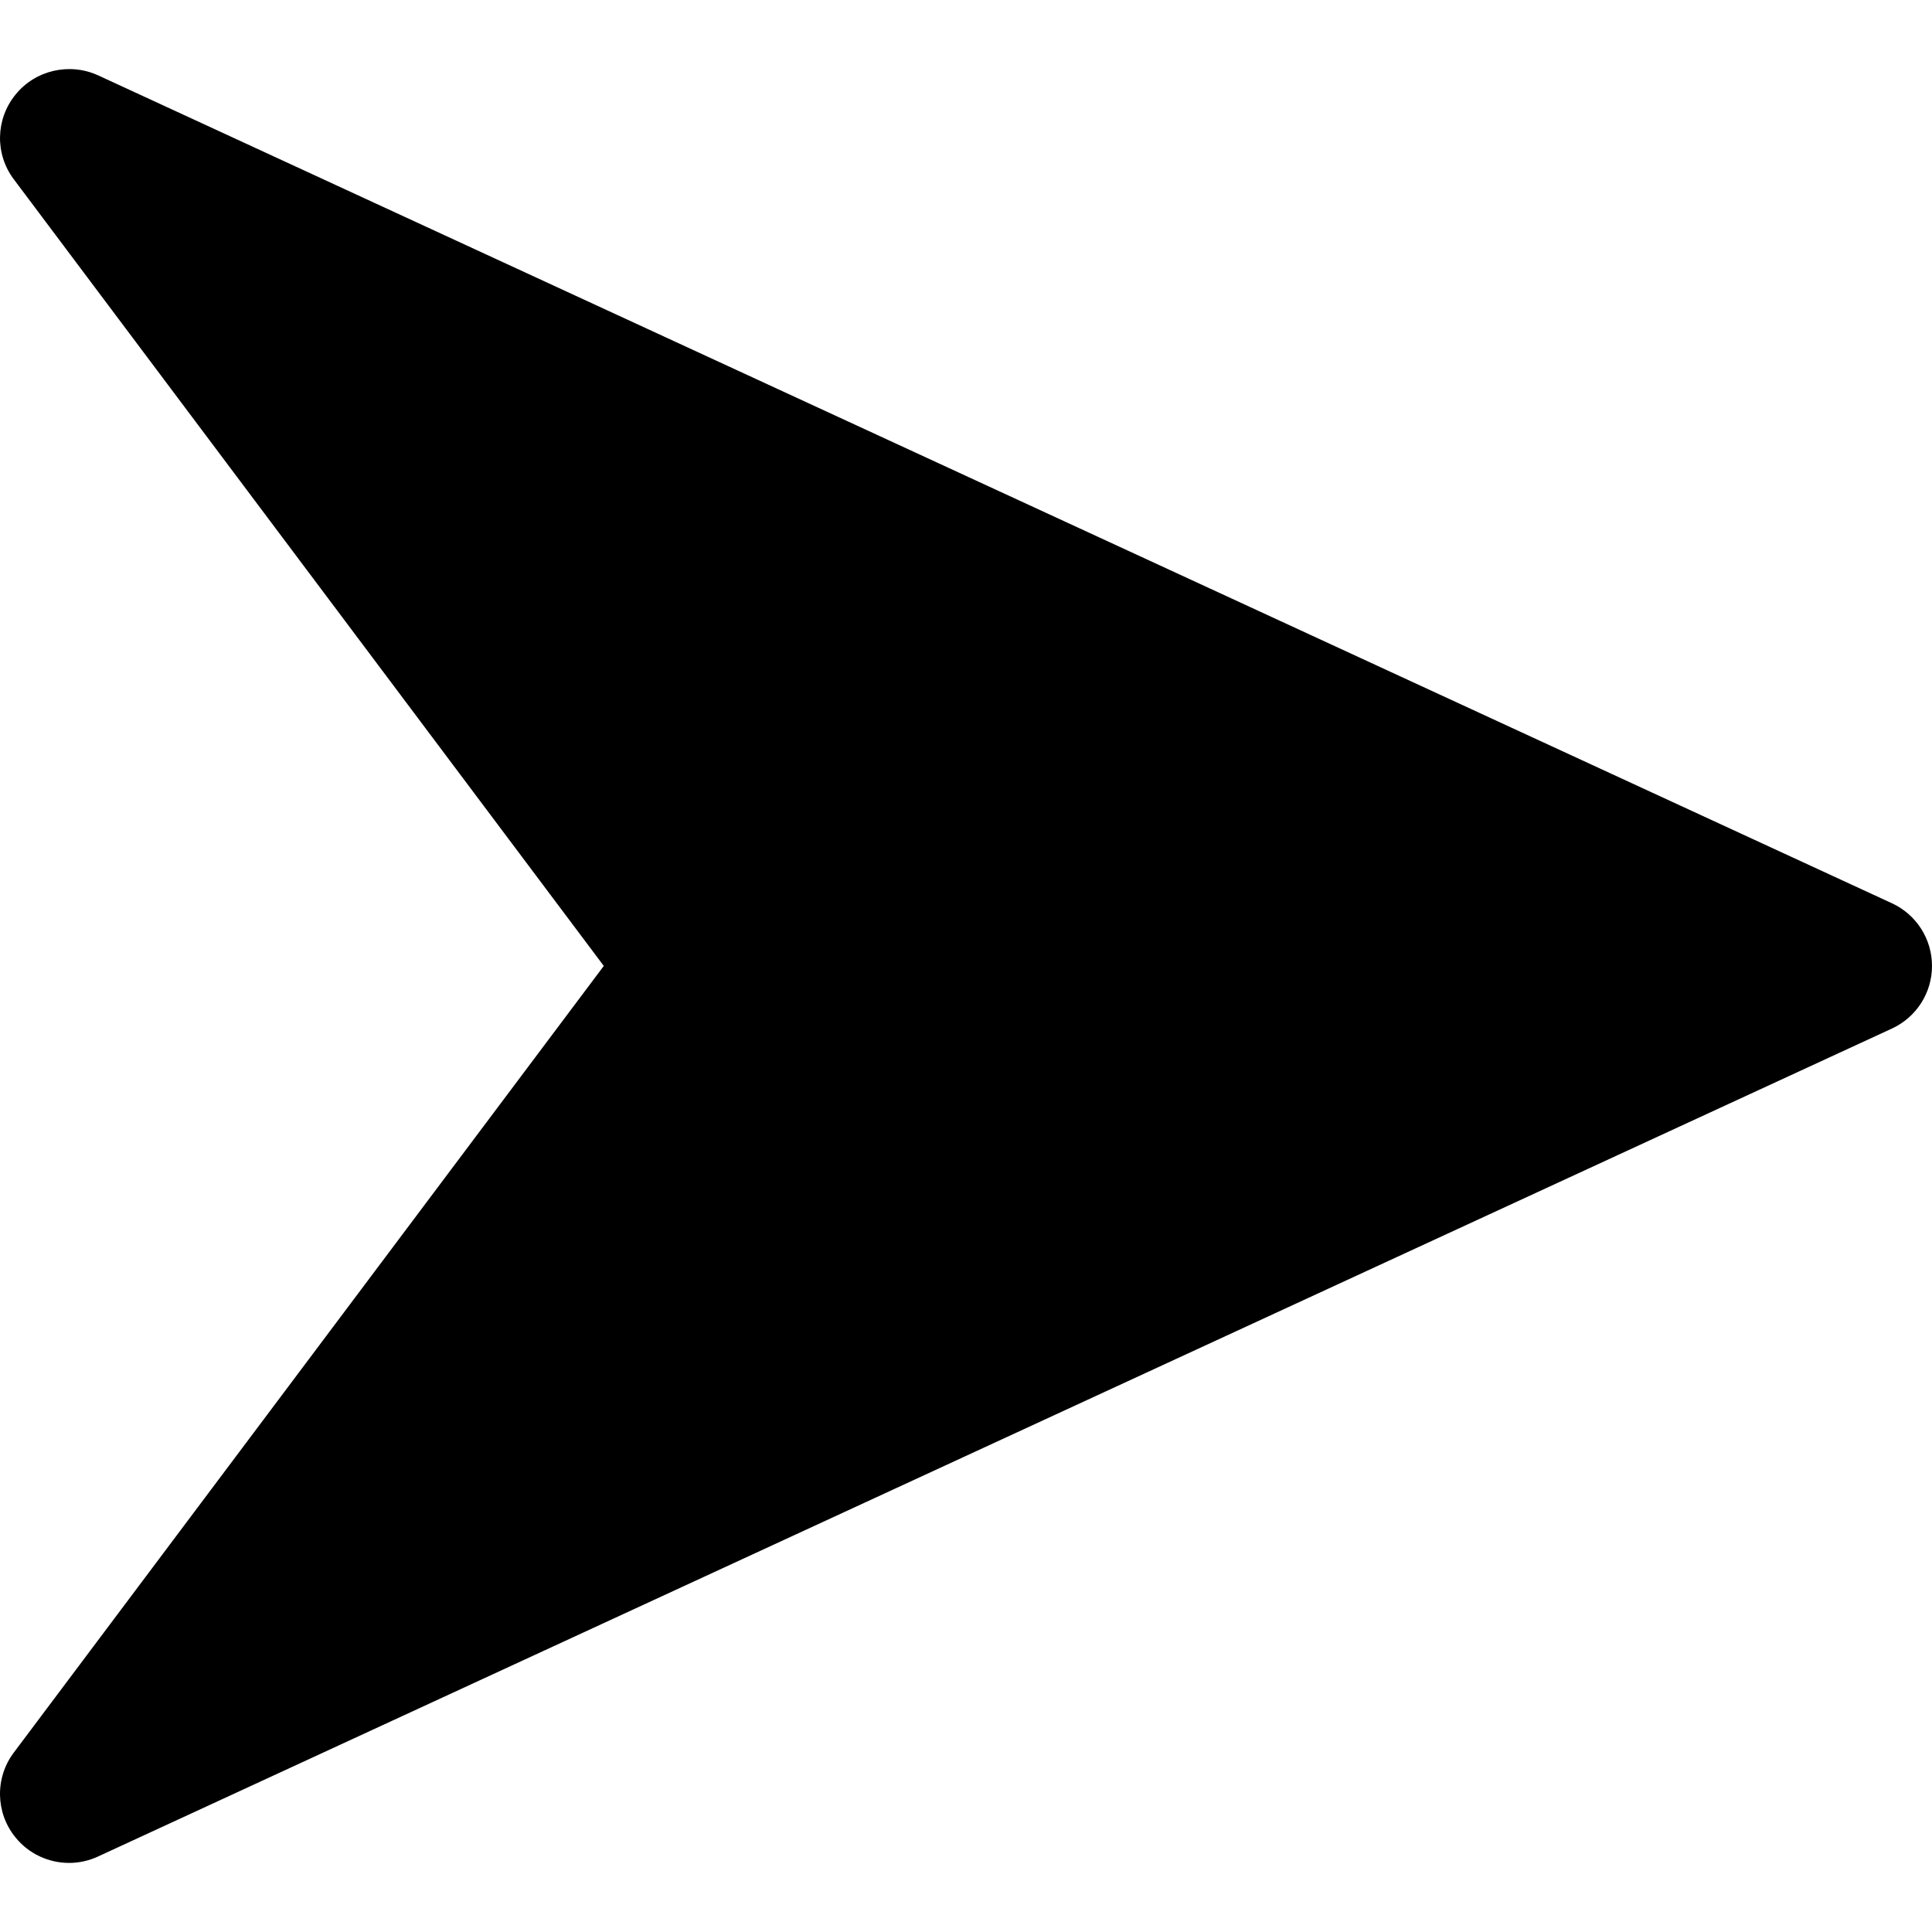
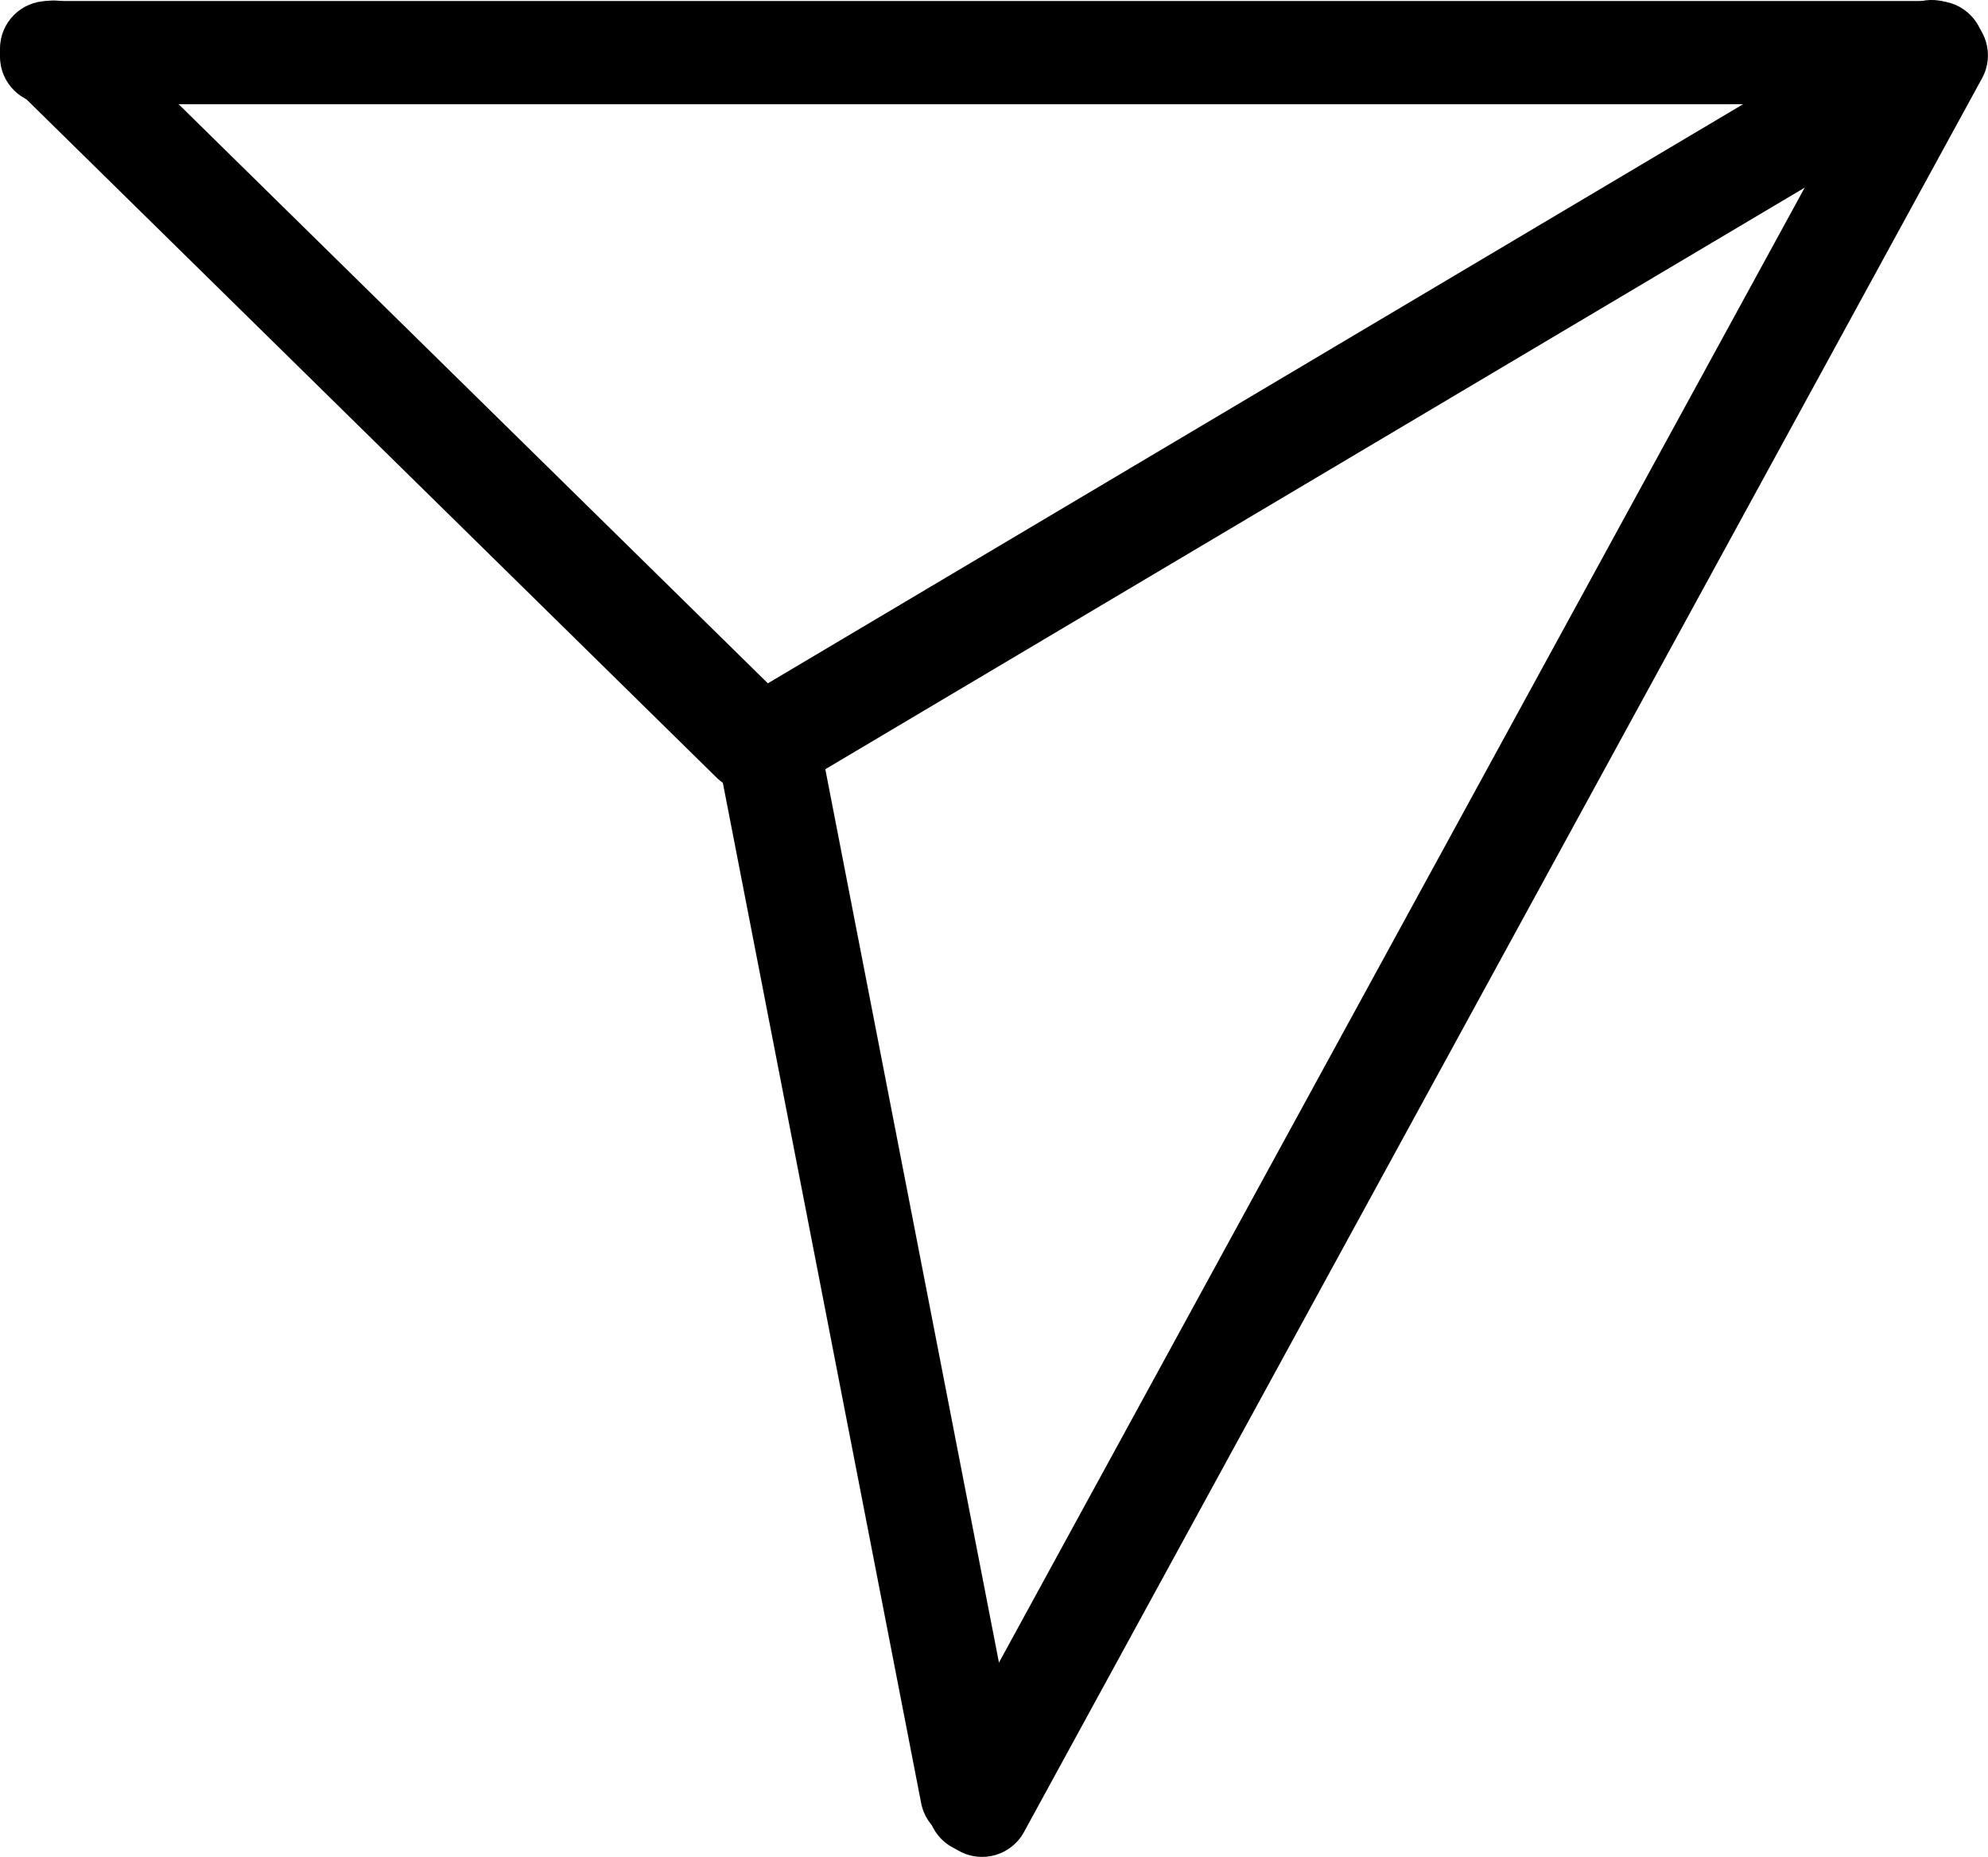
- <svg xmlns="http://www.w3.org/2000/svg" version="1.1" id="Capa_1" x="0px" y="0px" viewBox="0 0 448.011 448.011" style="enable-background:new 0 0 448.011 448.011;" xml:space="preserve">
-   <g>
-     <g>
-       <path d="M438.731,209.463l-416-192c-6.624-3.008-14.528-1.216-19.136,4.48c-4.64,5.696-4.8,13.792-0.384,19.648l136.8,182.4    l-136.8,182.4c-4.416,5.856-4.256,13.984,0.352,19.648c3.104,3.872,7.744,5.952,12.448,5.952c2.272,0,4.544-0.48,6.688-1.472    l416-192c5.696-2.624,9.312-8.288,9.312-14.528S444.395,212.087,438.731,209.463z" />
-     </g>
-   </g>
-   <g>
- </g>
-   <g>
- </g>
-   <g>
- </g>
-   <g>
- </g>
-   <g>
- </g>
-   <g>
- </g>
-   <g>
- </g>
-   <g>
- </g>
-   <g>
- </g>
-   <g>
- </g>
-   <g>
- </g>
-   <g>
- </g>
-   <g>
- </g>
-   <g>
- </g>
-   <g>
- </g>
+ <svg xmlns="http://www.w3.org/2000/svg" id="Layer_1" viewBox="0 0 500.93 467.85">
+   <rect y="0.26" width="500" height="26" rx="12" ry="12" />
+   <rect x="168.63" y="109.69" width="361.25" height="26" rx="12" ry="12" transform="translate(-20.69 171.76) rotate(-30.7)" />
+   <rect x="-27.75" y="110.47" width="271.94" height="26" rx="12" ry="12" transform="translate(110.58 -64.19) rotate(44.5)" />
+   <rect x="84.04" y="334.12" width="285.73" height="26" rx="12" ry="12" transform="translate(517.35 34.4) rotate(79)" />
+   <rect x="110.55" y="245.17" width="527.56" height="26" rx="12" ry="12" transform="translate(-38.72 439.13) rotate(-61.35)" />
</svg>
